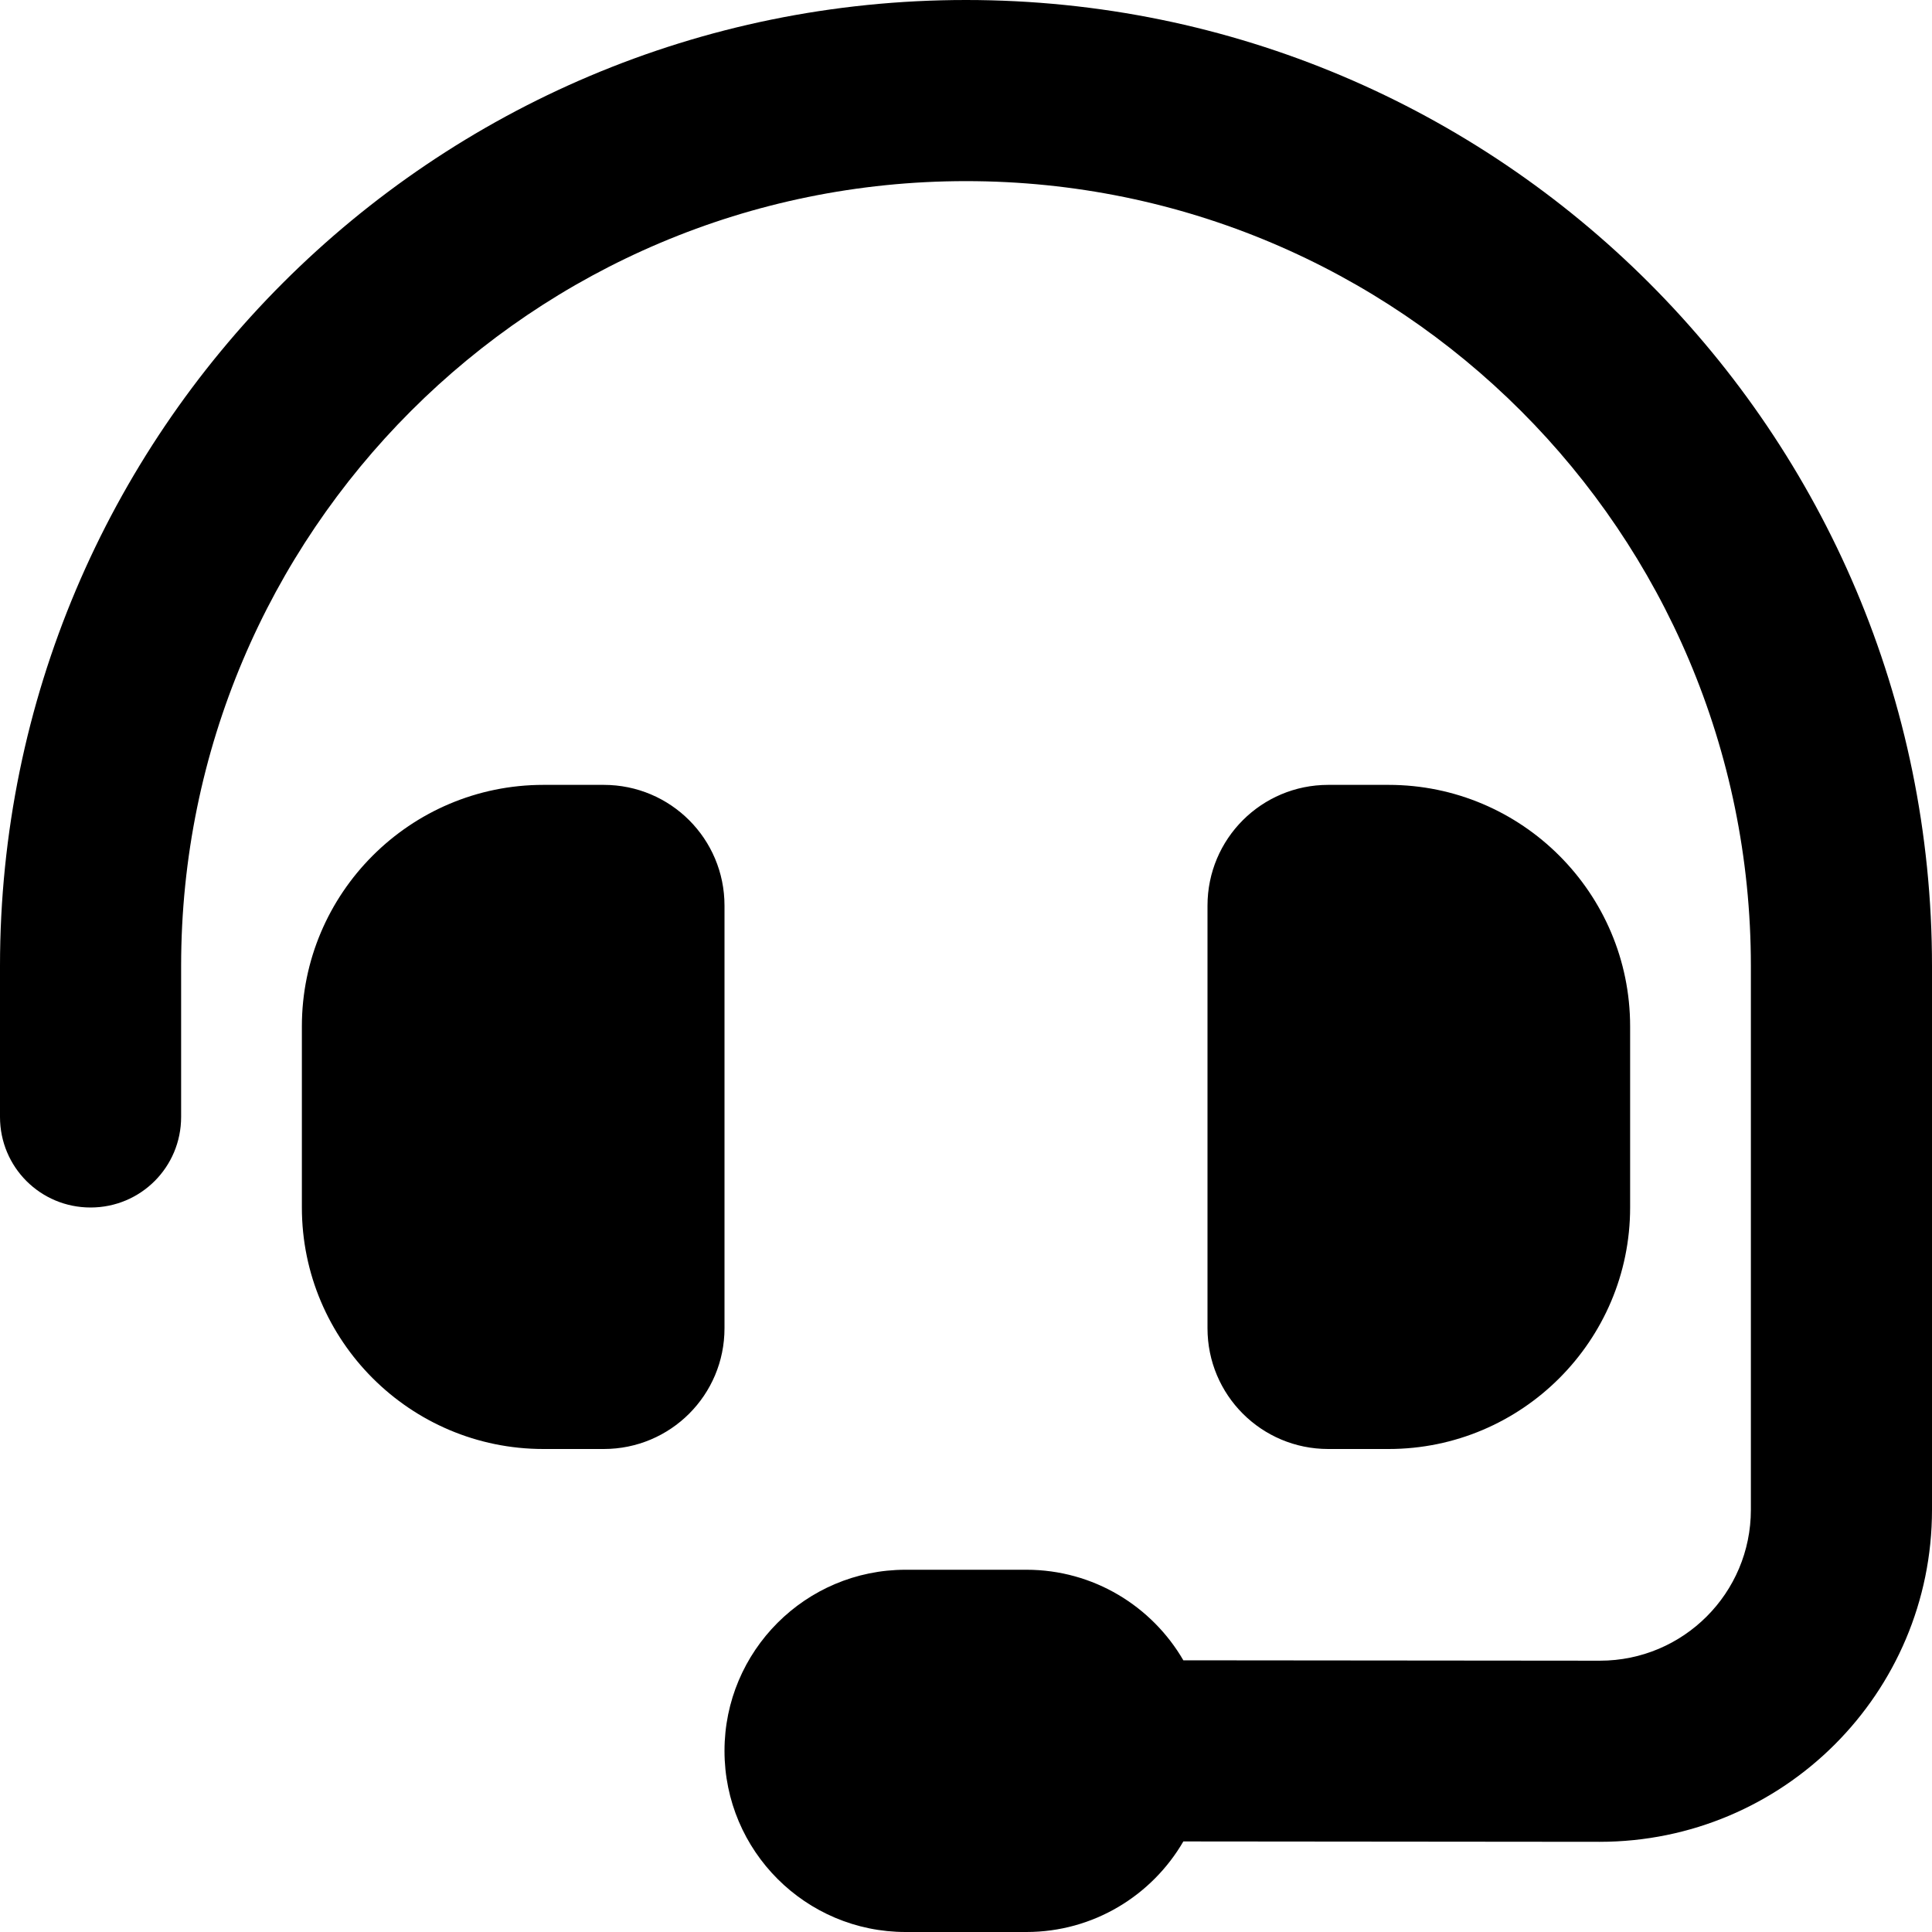
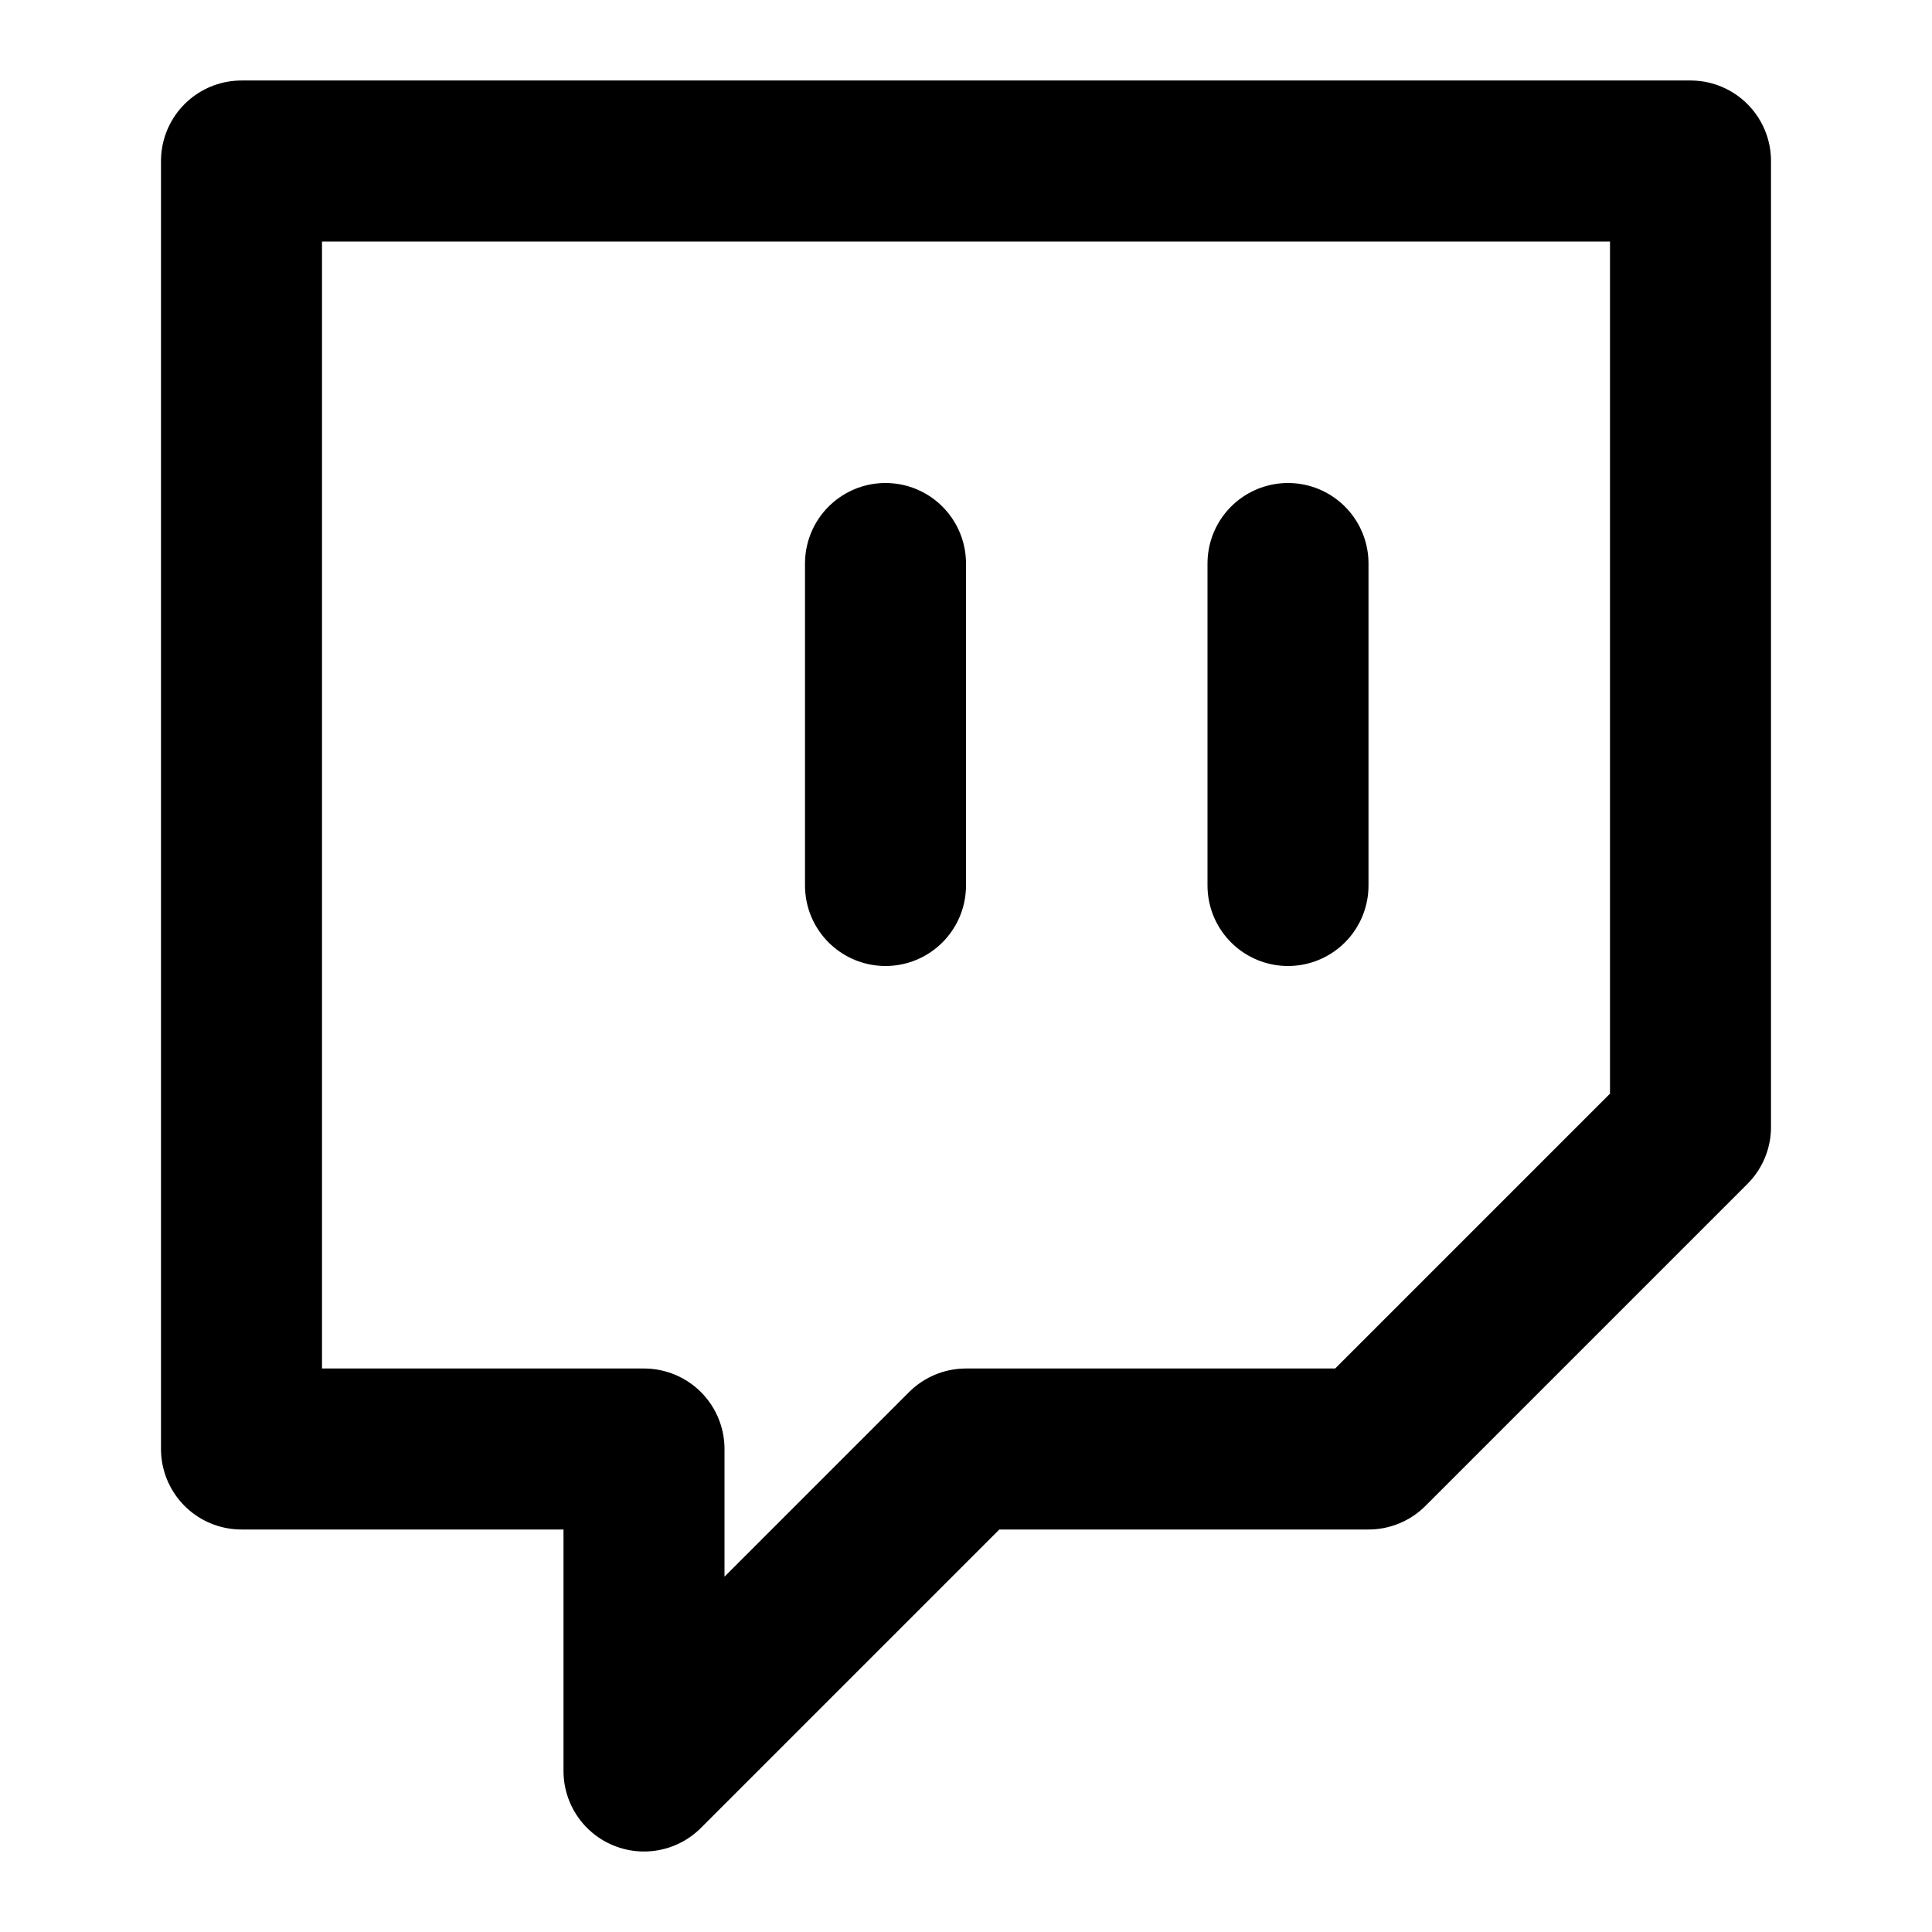
- <svg xmlns="http://www.w3.org/2000/svg" viewBox="0 0 512 512">
-   <path d="M256 48C141.1 48 48 141.1 48 256v40c0 13.3-10.7 24-24 24s-24-10.7-24-24V256C0 114.6 114.6 0 256 0S512 114.6 512 256V400.1c0 48.6-39.4 88-88.1 88L313.6 488c-8.3 14.3-23.8 24-41.6 24H240c-26.5 0-48-21.5-48-48s21.5-48 48-48h32c17.8 0 33.3 9.7 41.6 24l110.4 .1c22.1 0 40-17.9 40-40V256c0-114.9-93.1-208-208-208zM144 208h16c17.7 0 32 14.3 32 32V352c0 17.7-14.3 32-32 32H144c-35.3 0-64-28.7-64-64V272c0-35.3 28.7-64 64-64zm224 0c35.3 0 64 28.7 64 64v48c0 35.3-28.7 64-64 64H352c-17.7 0-32-14.3-32-32V240c0-17.7 14.3-32 32-32h16z" />
+ <svg xmlns="http://www.w3.org/2000/svg" width="24" height="24" viewBox="0 0 24 24" fill="none" stroke="currentColor" stroke-width="2" stroke-linecap="round" stroke-linejoin="round" class="feather feather-twitch">
+   <path d="M21 2H3v16h5v4l4-4h5l4-4V2zm-10 9V7m5 4V7" />
</svg>
